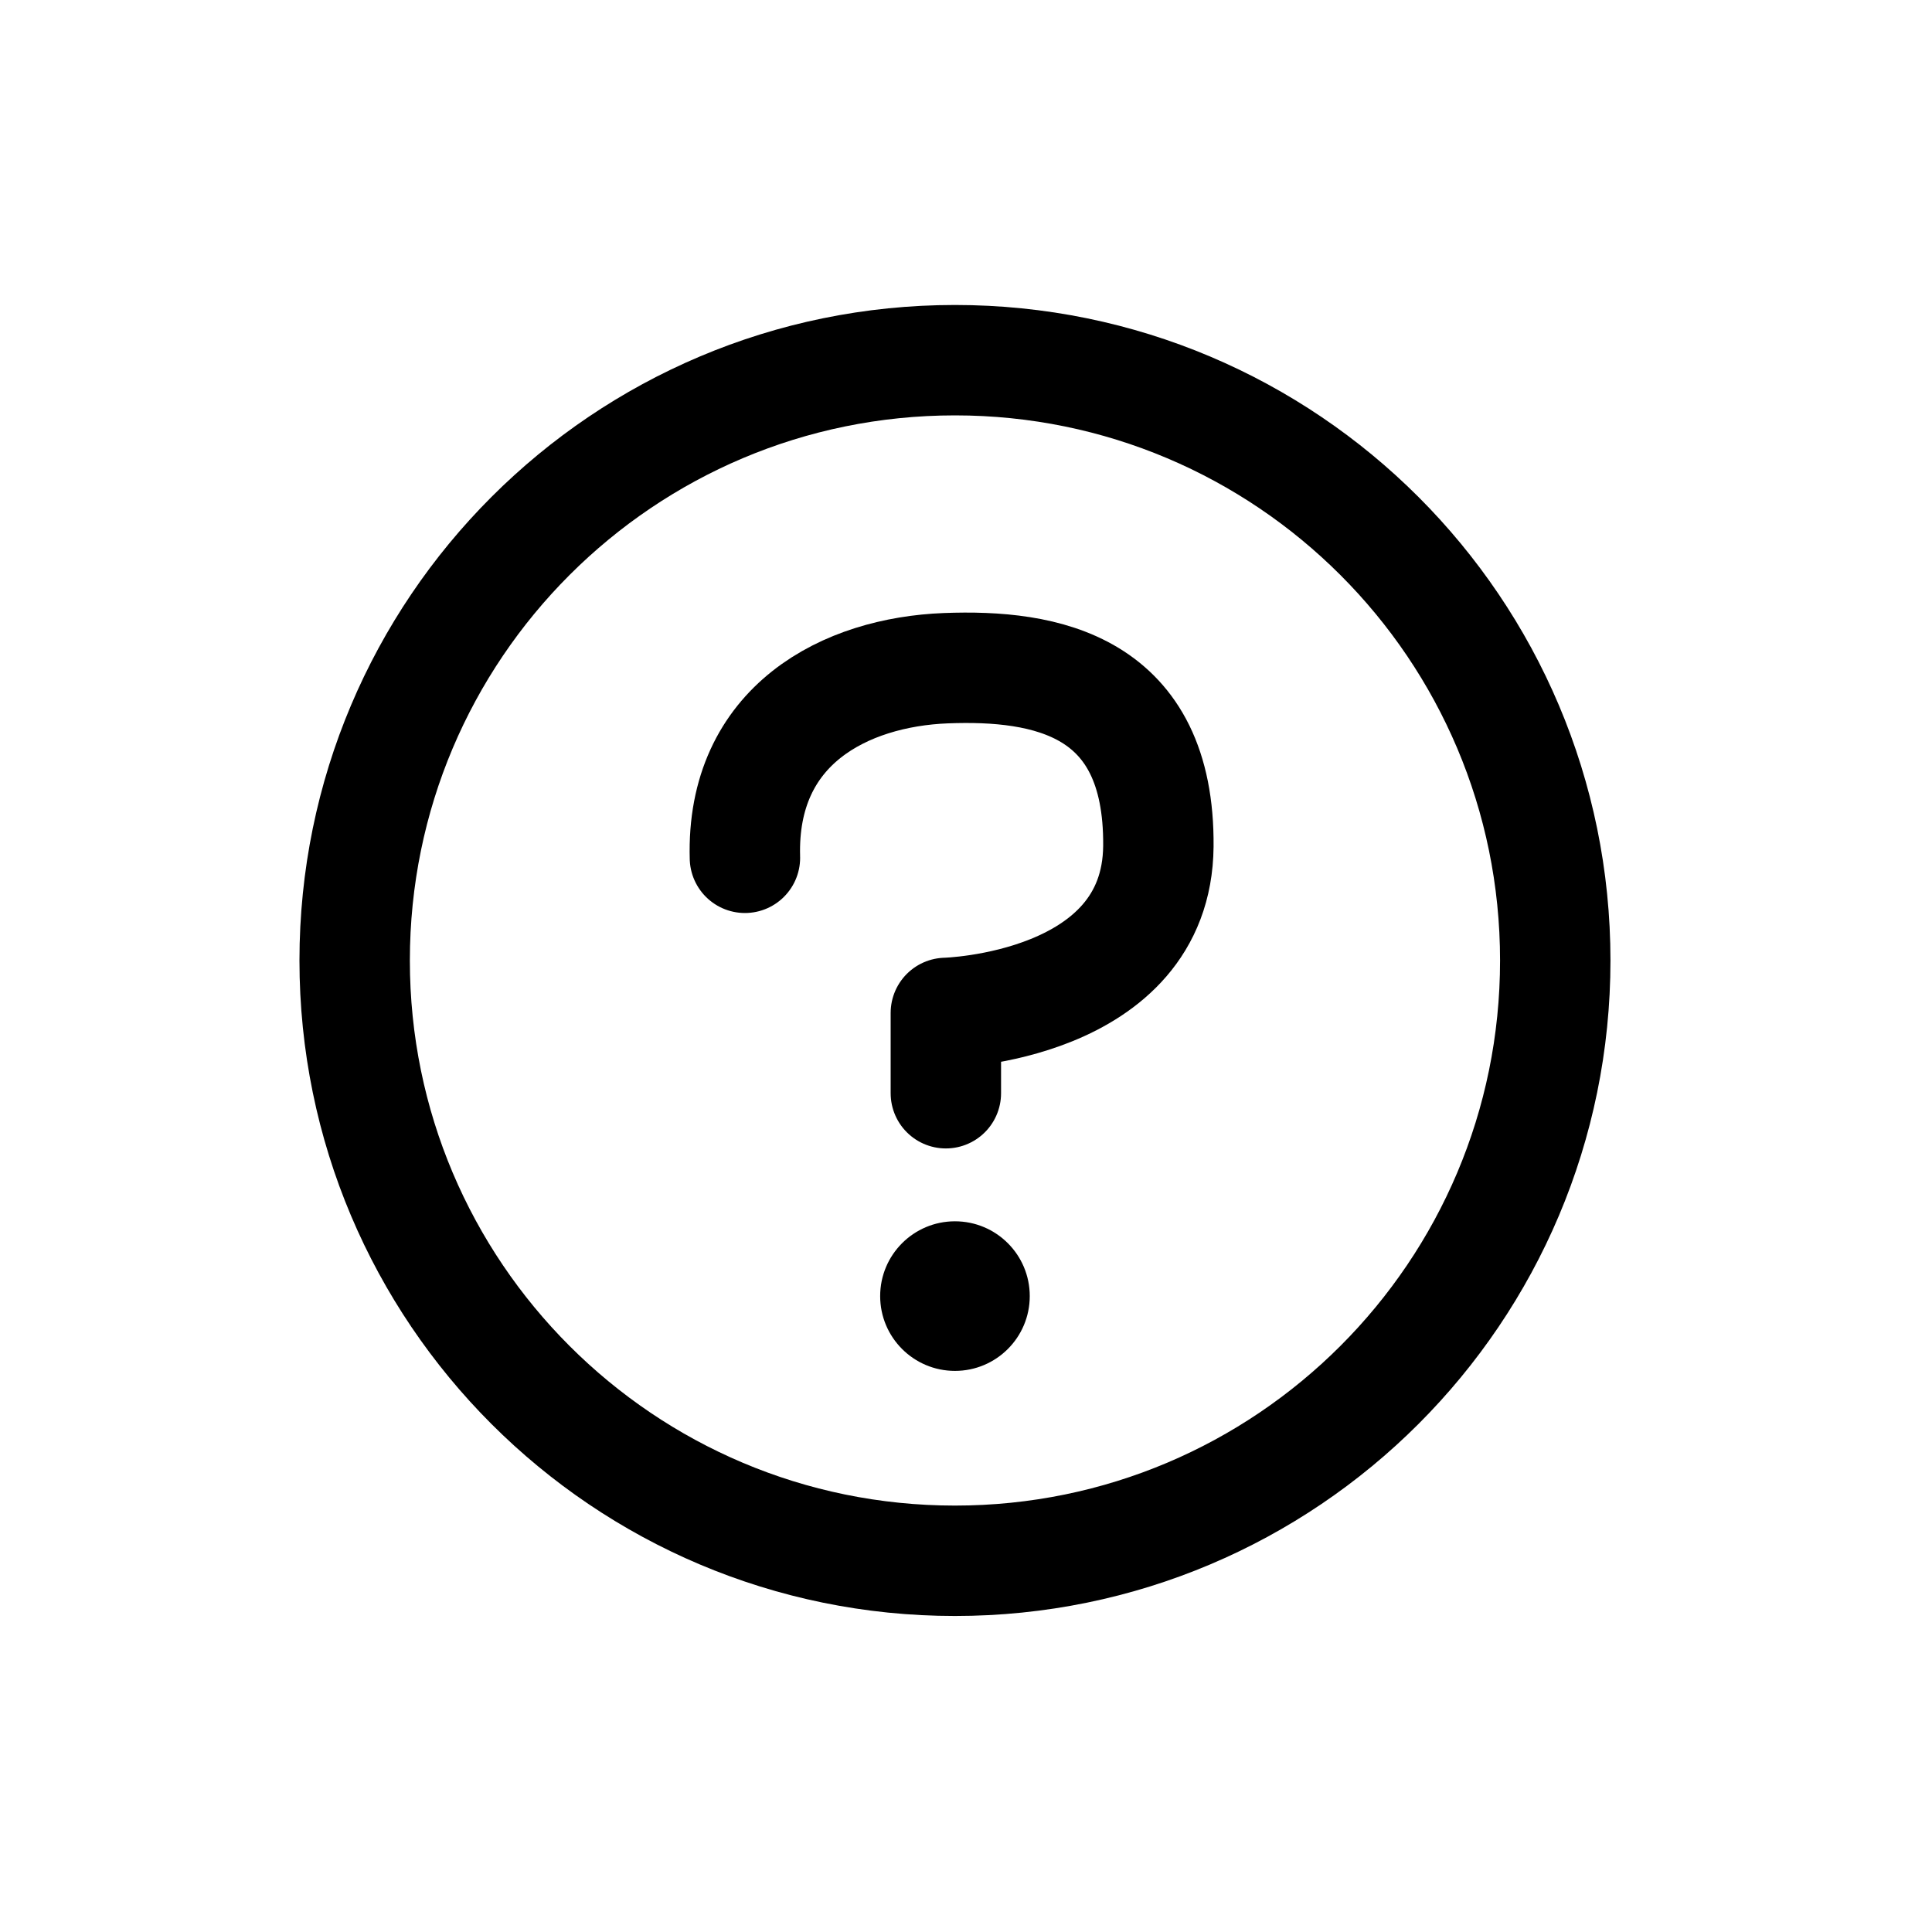
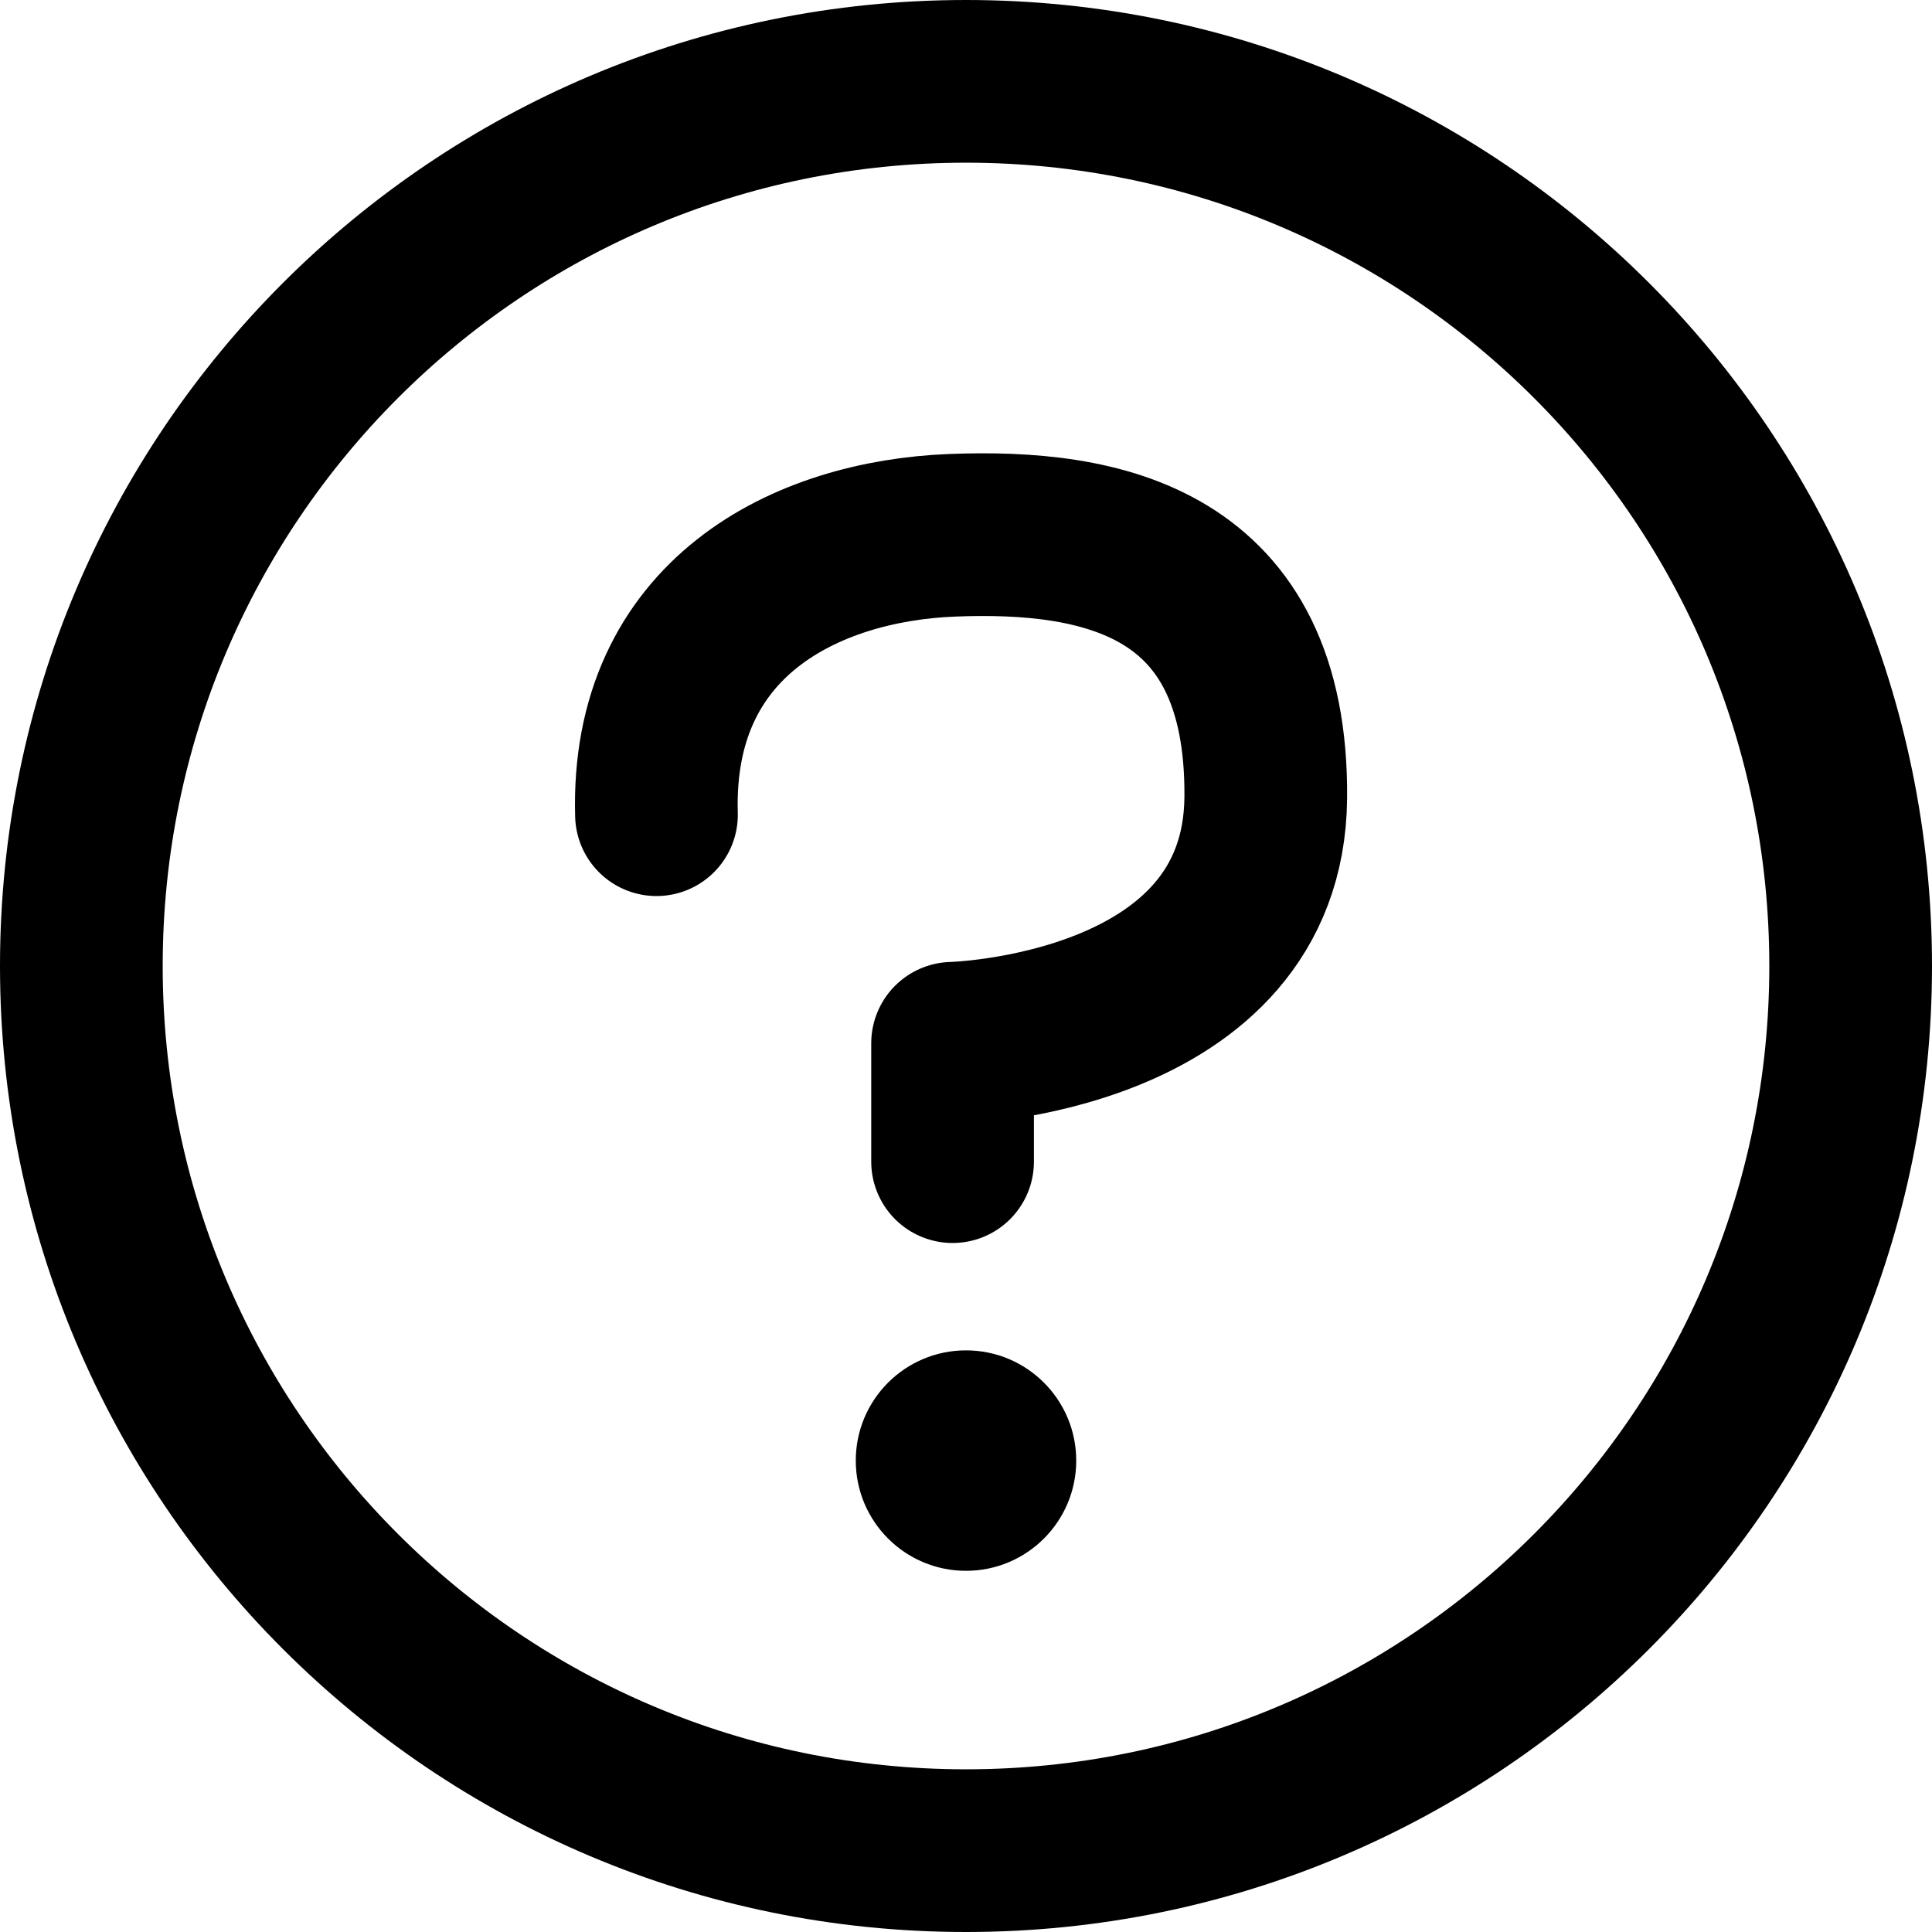
- <svg xmlns="http://www.w3.org/2000/svg" id="Ebene_2" viewBox="0 0 70 70">
-   <defs>
-     <style>.cls-1{stroke-linejoin:round;}.cls-1,.cls-2{fill:none;stroke:#000;stroke-linecap:round;stroke-width:4px;}.cls-2{stroke-miterlimit:10;}</style>
+ <svg xmlns="http://www.w3.org/2000/svg" id="Ebene_2" viewBox="0 0 47.5 47.5" version="1.1" width="47.5" height="47.5">
+   <defs id="defs1">
+     <style id="style1">.cls-1{stroke-linejoin:round;}.cls-1,.cls-2{fill:none;stroke:#000;stroke-linecap:round;stroke-width:4px;}.cls-2{stroke-miterlimit:10;}</style>
  </defs>
-   <circle class="cls-2" cx="34.6" cy="34.8" r="21.75" />
-   <circle cx="34.6" cy="46.96" r="2.71" />
-   <path class="cls-1" d="M34.27,39.61v-2.91s7.65-.19,7.7-6.04-4.08-6.59-7.7-6.45-7.42,2.04-7.28,6.87" />
+   <circle class="cls-2" cx="23.75" cy="23.75" r="21.75" id="circle1" />
+   <circle cx="23.75" cy="35.91" r="2.71" id="circle2" />
+   <path class="cls-1" d="m 23.42,28.56 v -2.91 c 0,0 7.65,-0.19 7.7,-6.04 0.05,-5.85 -4.08,-6.59 -7.7,-6.45 -3.62,0.14 -7.42,2.04 -7.28,6.87" id="path2" />
</svg>
